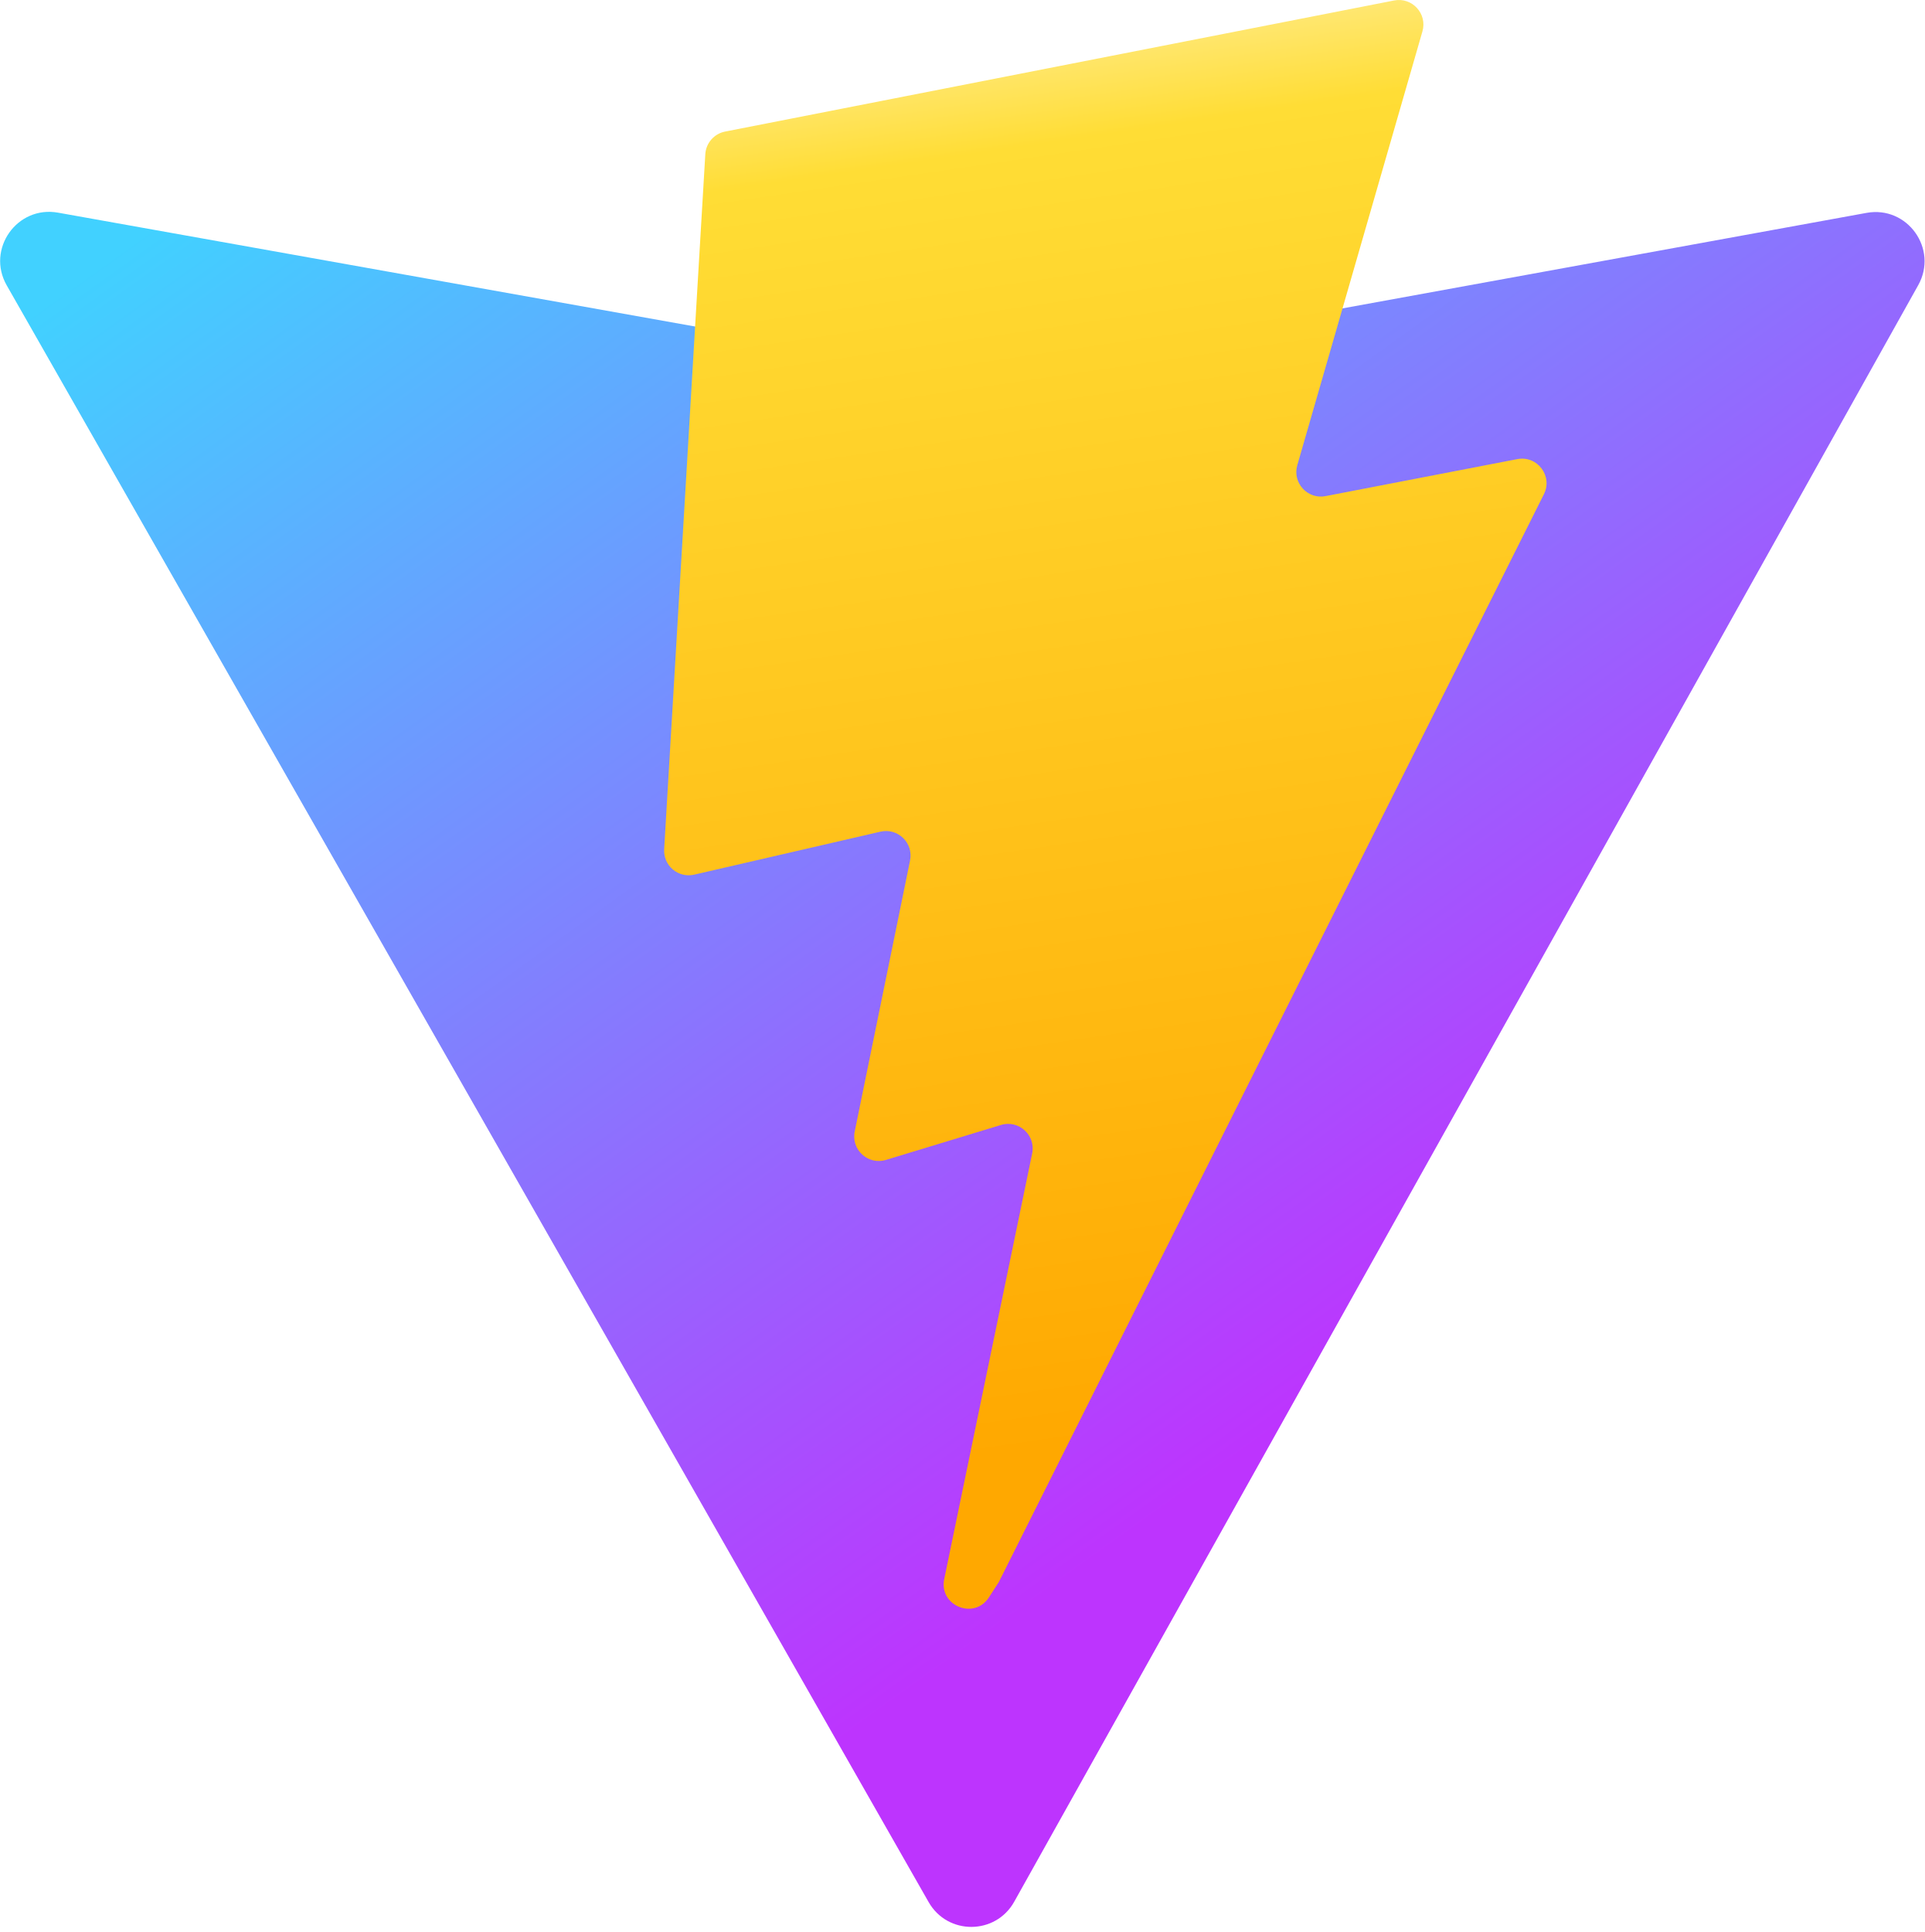
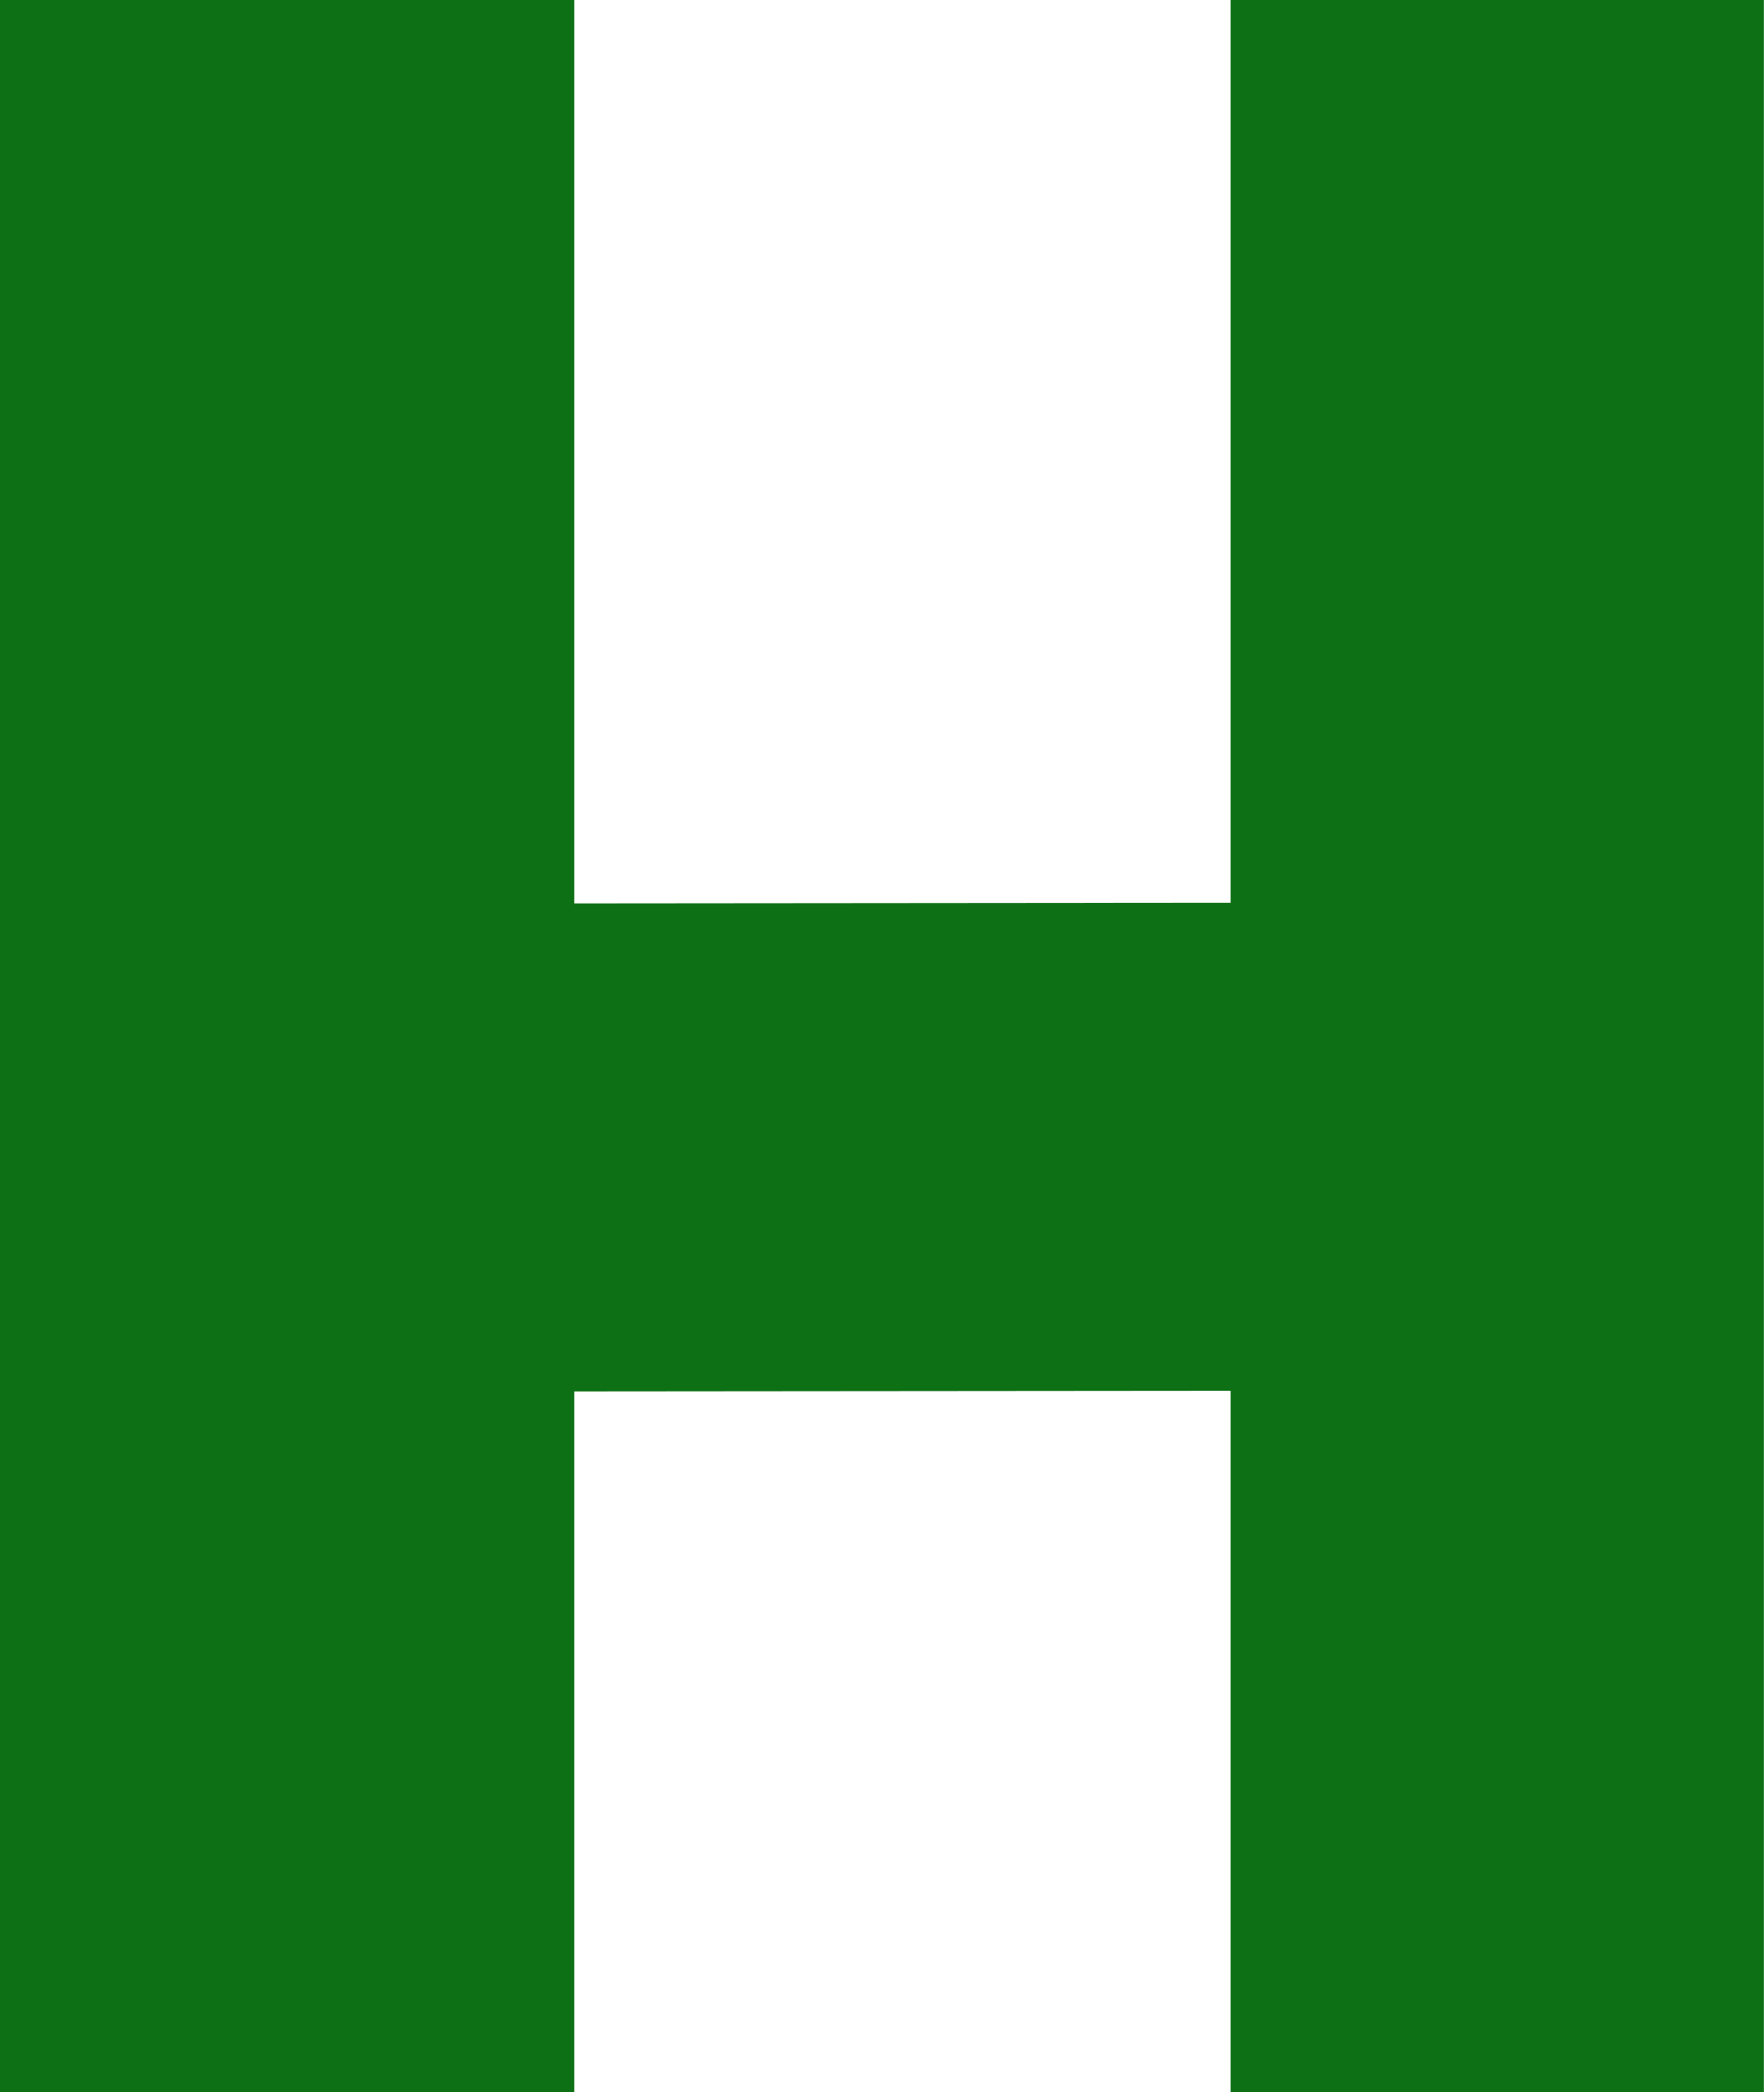
- <svg xmlns="http://www.w3.org/2000/svg" aria-hidden="true" role="img" class="iconify iconify--logos" width="31.88" height="32" preserveAspectRatio="xMidYMid meet" viewBox="0 0 256 257">
-   <defs>
-     <linearGradient id="IconifyId1813088fe1fbc01fb466" x1="-.828%" x2="57.636%" y1="7.652%" y2="78.411%">
-       <stop offset="0%" stop-color="#41D1FF" />
-       <stop offset="100%" stop-color="#BD34FE" />
-     </linearGradient>
-     <linearGradient id="IconifyId1813088fe1fbc01fb467" x1="43.376%" x2="50.316%" y1="2.242%" y2="89.03%">
-       <stop offset="0%" stop-color="#FFEA83" />
-       <stop offset="8.333%" stop-color="#FFDD35" />
-       <stop offset="100%" stop-color="#FFA800" />
-     </linearGradient>
-   </defs>
-   <path fill="url(#IconifyId1813088fe1fbc01fb466)" d="M255.153 37.938L134.897 252.976c-2.483 4.44-8.862 4.466-11.382.048L.875 37.958c-2.746-4.814 1.371-10.646 6.827-9.67l120.385 21.517a6.537 6.537 0 0 0 2.322-.004l117.867-21.483c5.438-.991 9.574 4.796 6.877 9.62Z" />
-   <path fill="url(#IconifyId1813088fe1fbc01fb467)" d="M185.432.063L96.44 17.501a3.268 3.268 0 0 0-2.634 3.014l-5.474 92.456a3.268 3.268 0 0 0 3.997 3.378l24.777-5.718c2.318-.535 4.413 1.507 3.936 3.838l-7.361 36.047c-.495 2.426 1.782 4.5 4.151 3.78l15.304-4.649c2.372-.72 4.652 1.36 4.15 3.788l-11.698 56.621c-.732 3.542 3.979 5.473 5.943 2.437l1.313-2.028l72.516-144.72c1.215-2.423-.88-5.186-3.54-4.672l-25.505 4.922c-2.396.462-4.435-1.77-3.759-4.114l16.646-57.705c.677-2.35-1.37-4.583-3.769-4.113Z" />
+ <svg xmlns="http://www.w3.org/2000/svg" width="43" height="51" viewBox="0 0 43 51" fill="none">
+   <rect width="14" height="51" fill="#0E7015" />
+   <path d="M3.011 33.931L3 22.034L38.623 22L38.634 33.897L3.011 33.931Z" fill="#0E7015" />
+   <rect x="30" width="13" height="51" fill="#0E7015" />
</svg>
